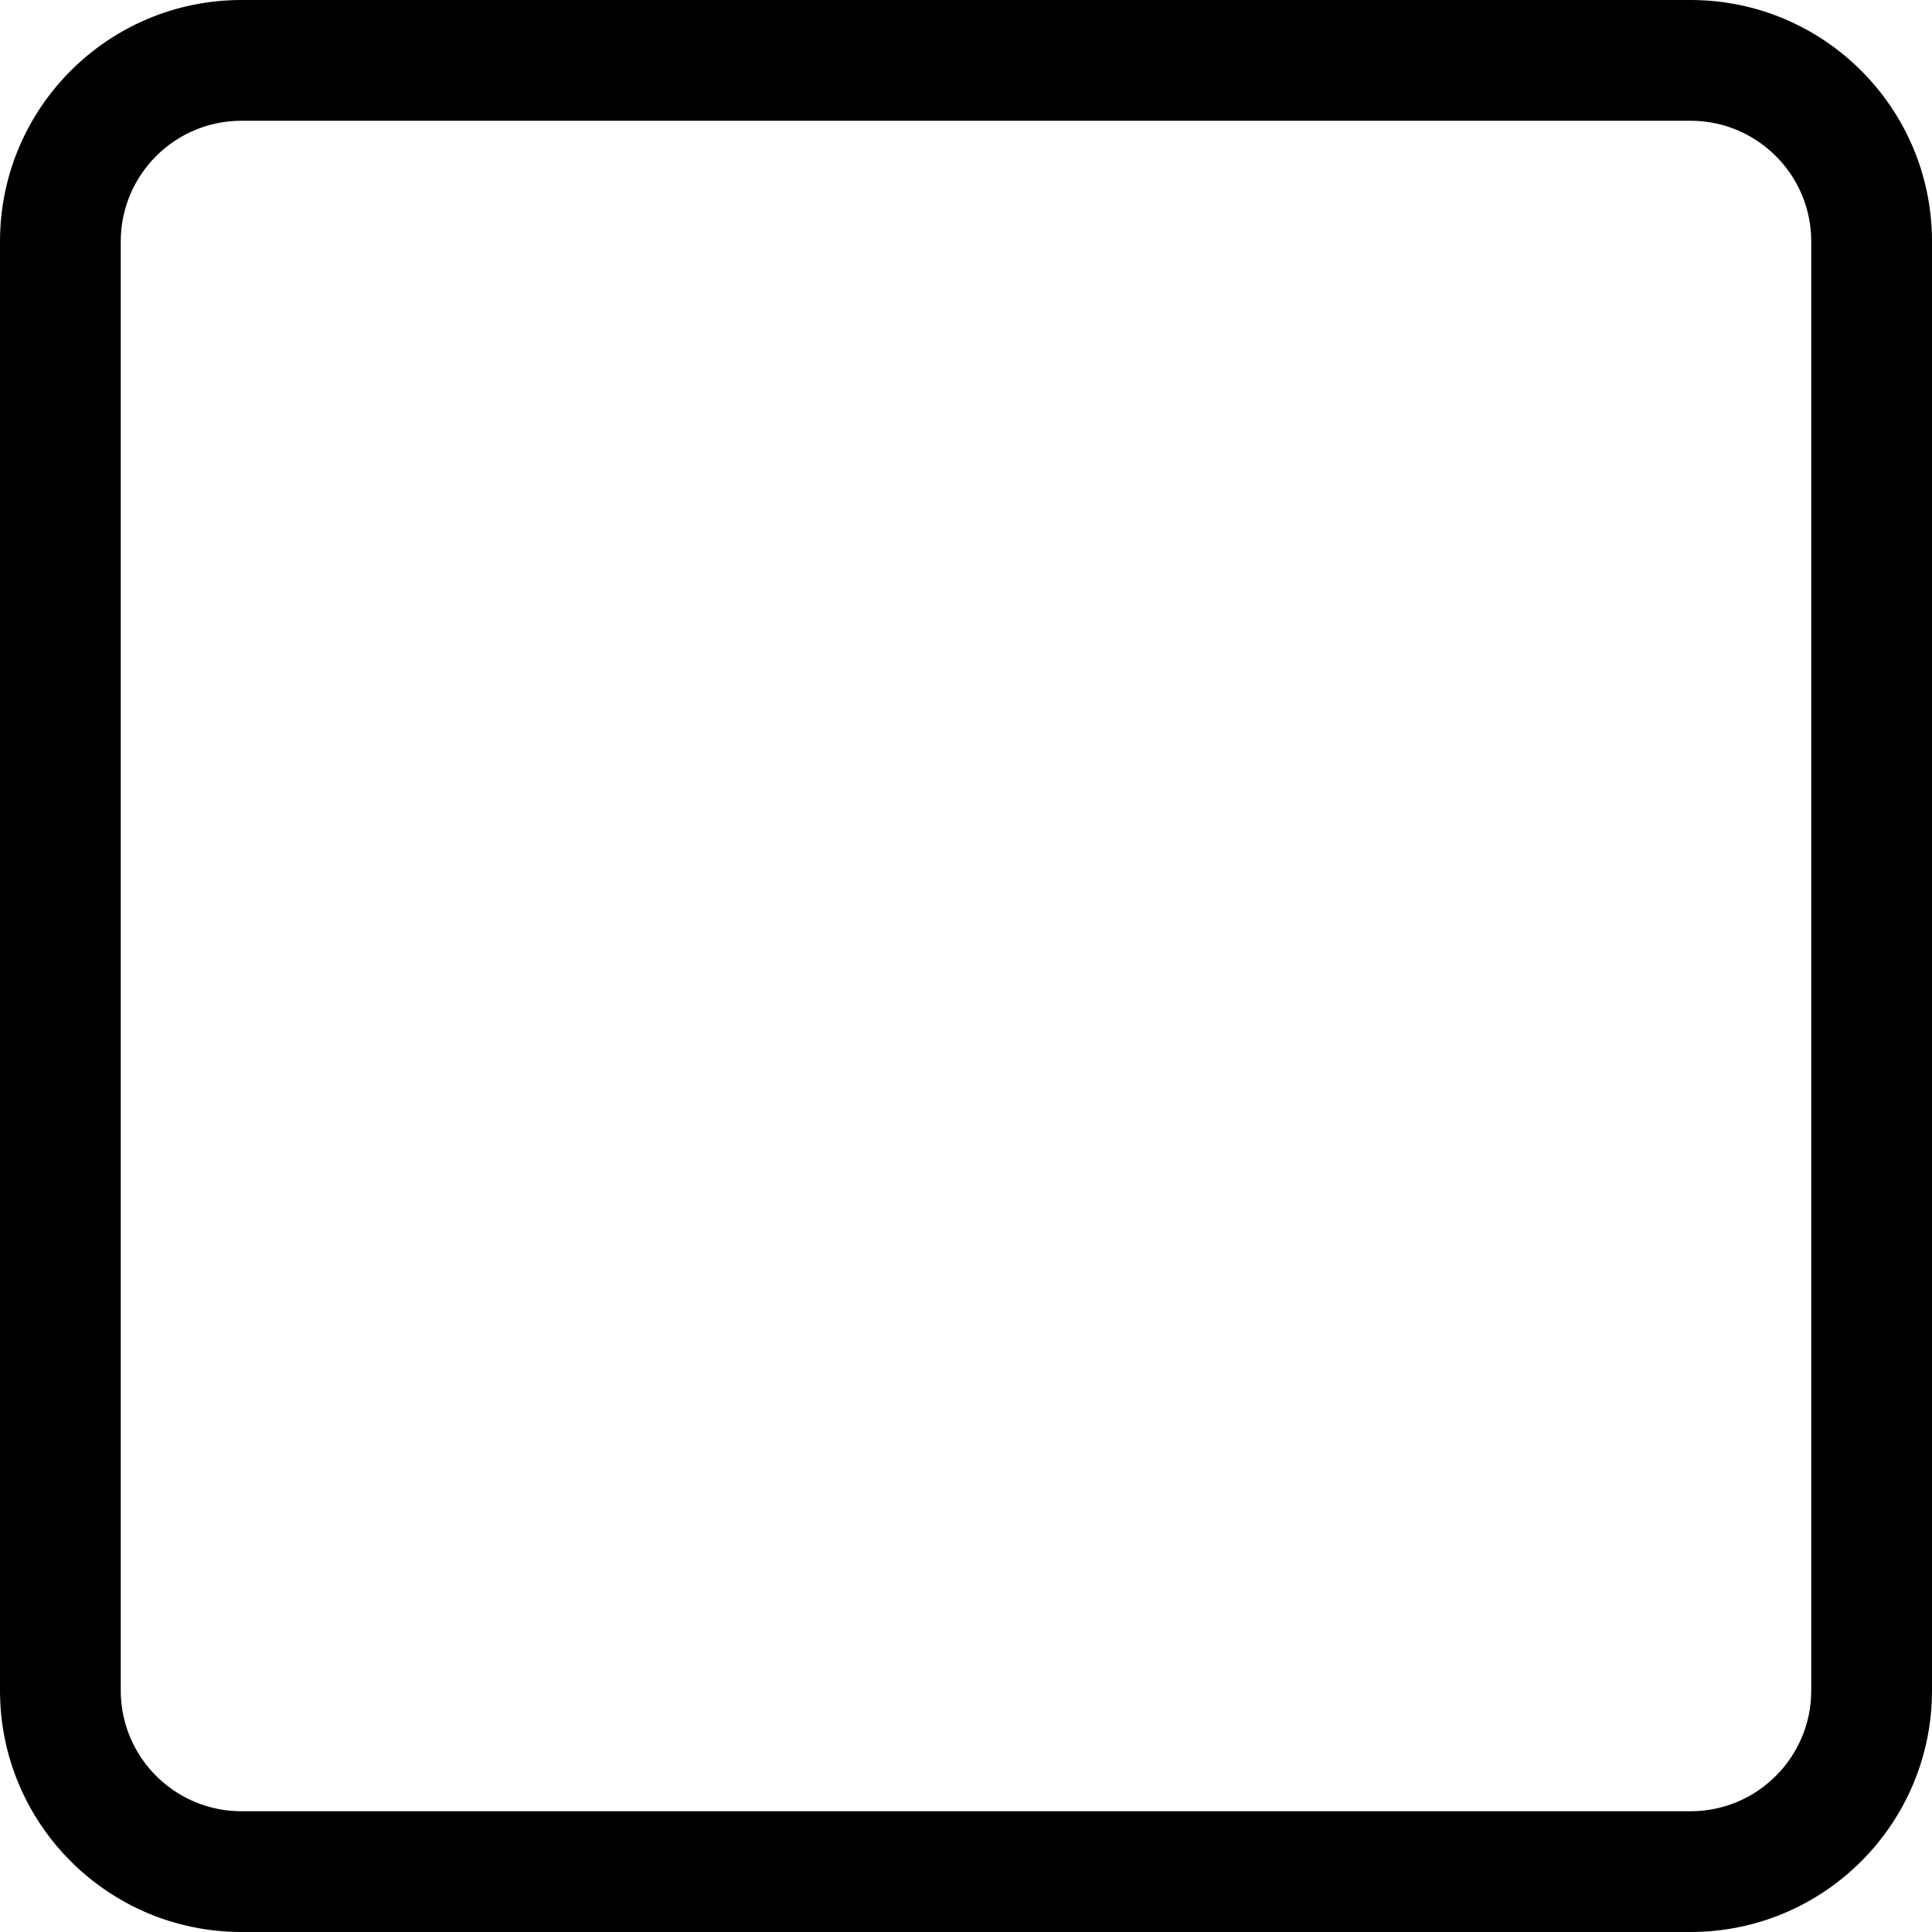
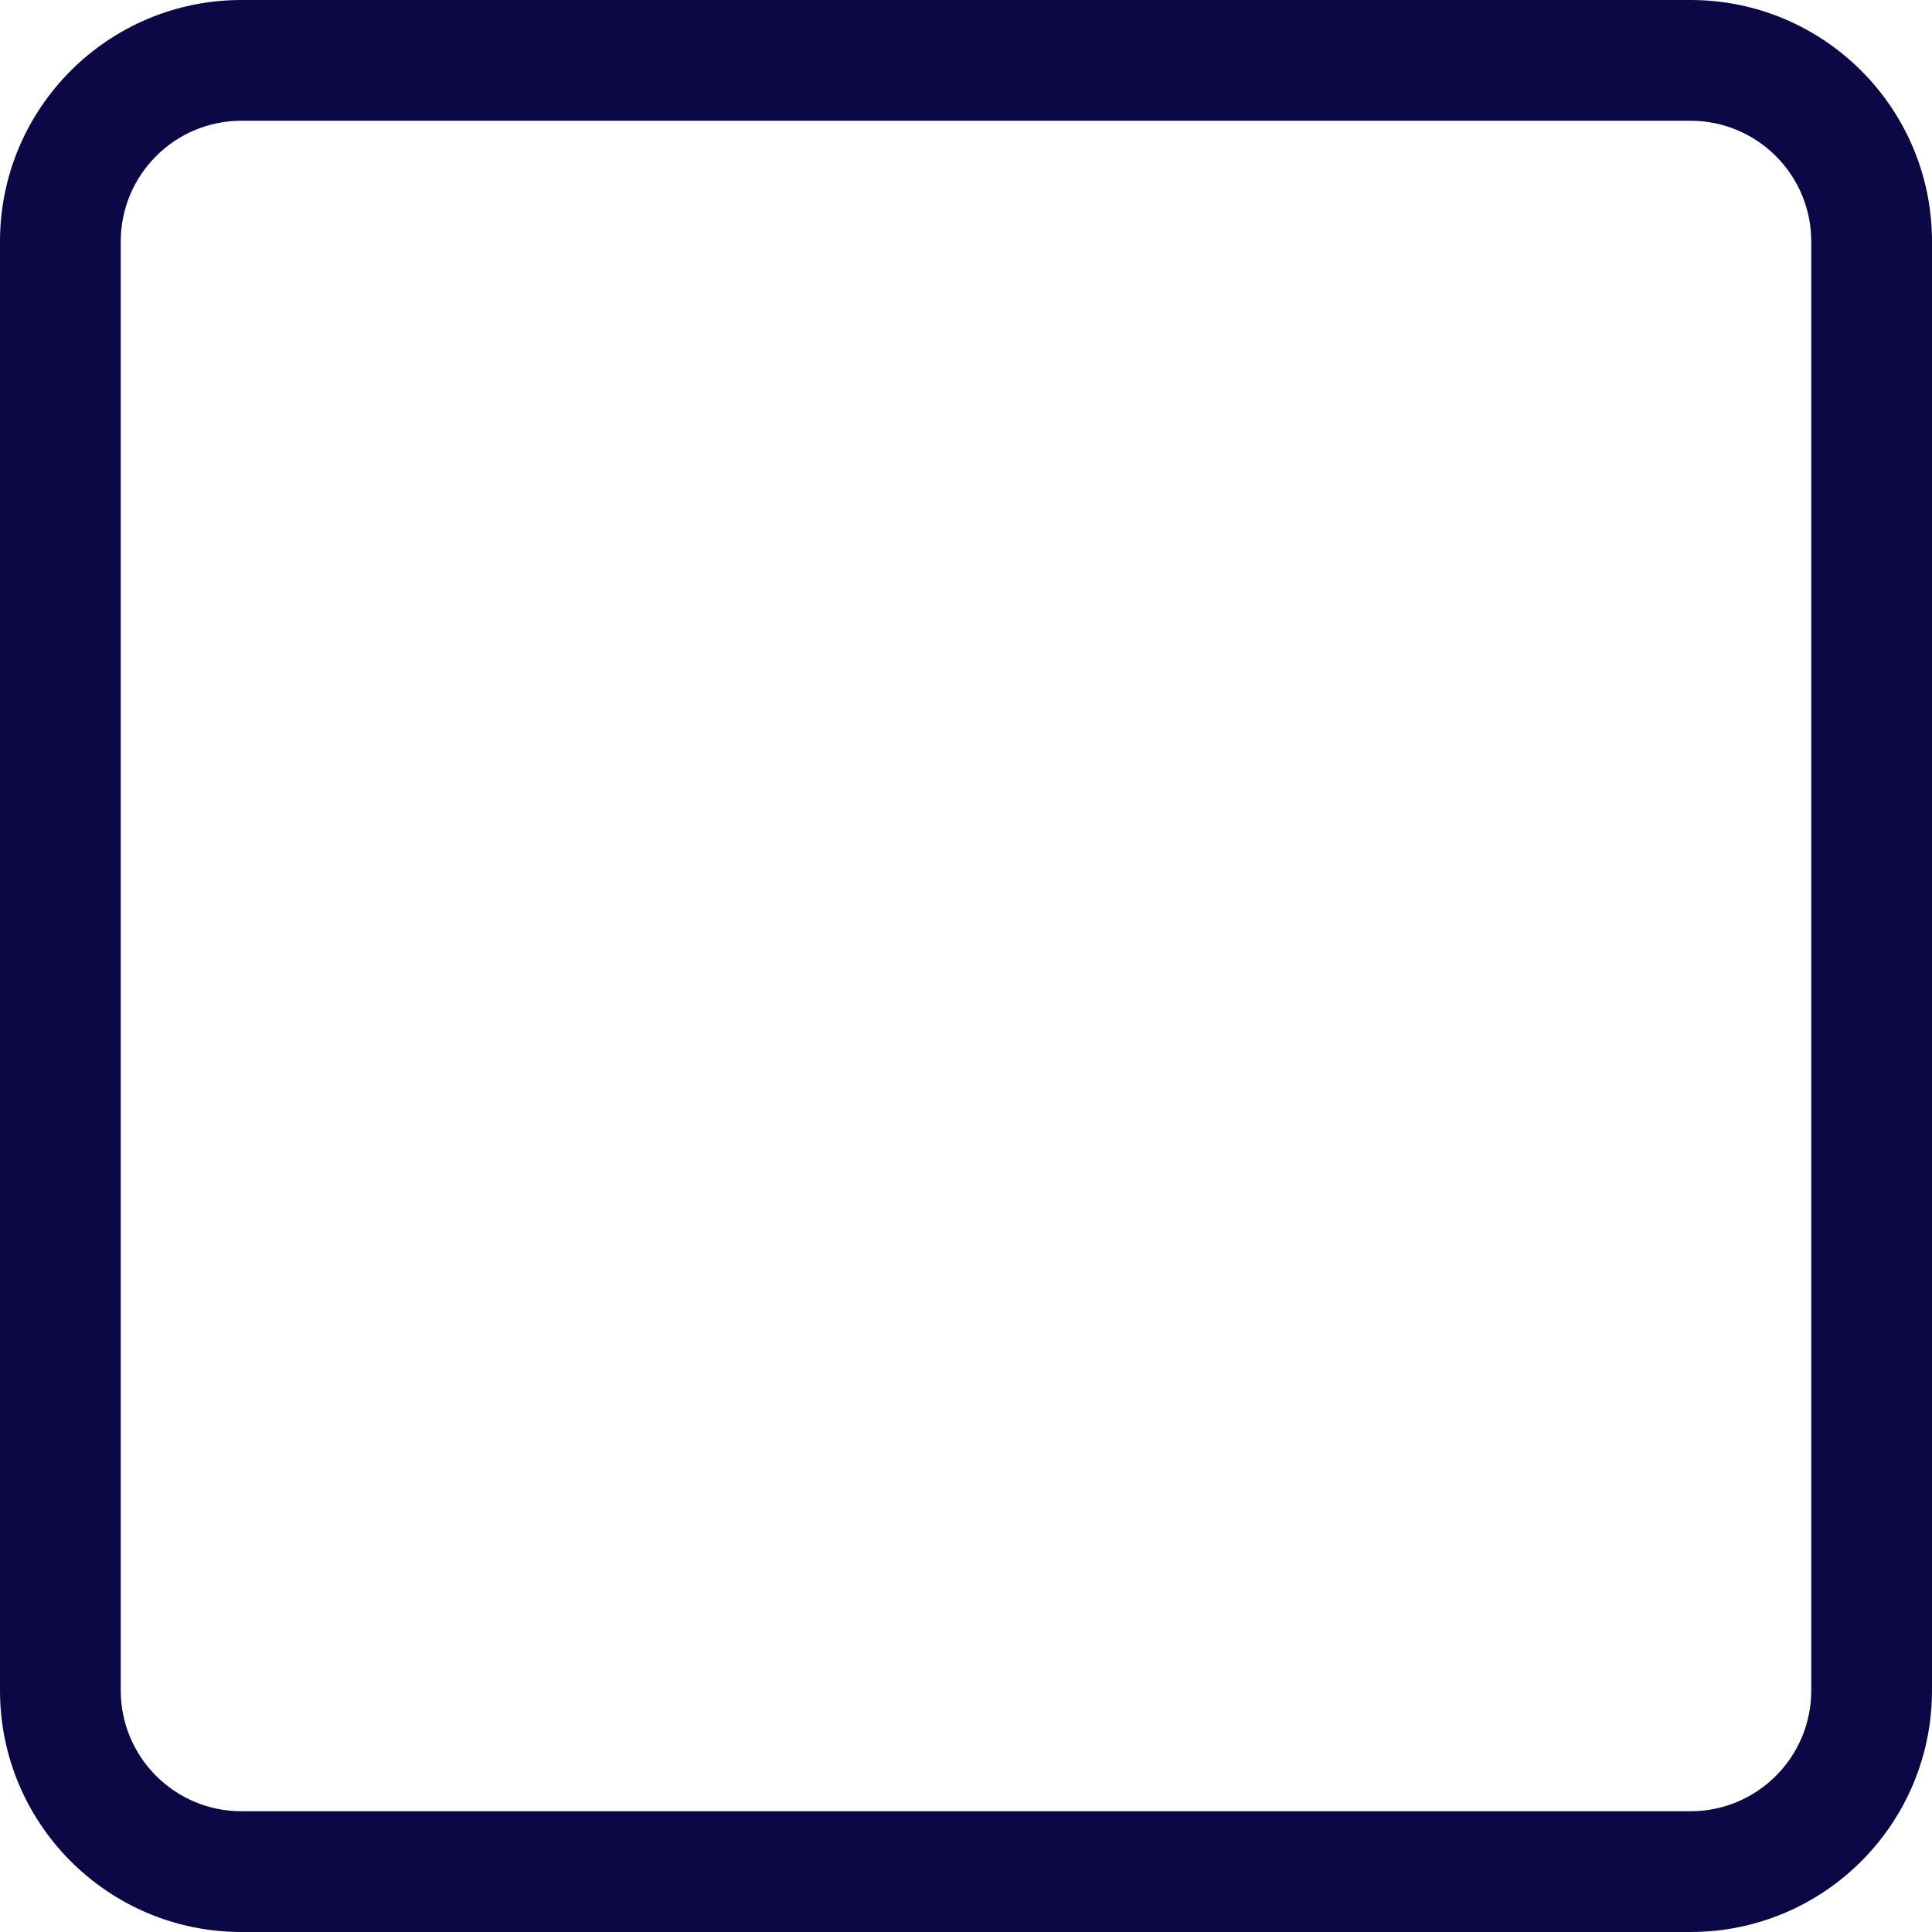
- <svg xmlns="http://www.w3.org/2000/svg" width="16" height="16" fill="currentColor" class="bi bi-square" viewBox="0 0 16 16">
+ <svg xmlns="http://www.w3.org/2000/svg" width="16" height="16" fill="#0c0745" class="bi bi-square" viewBox="0 0 16 16">
  <path d="M14 1a1 1 0 0 1 1 1v12a1 1 0 0 1-1 1H2a1 1 0 0 1-1-1V2a1 1 0 0 1 1-1h12zM2 0a2 2 0 0 0-2 2v12a2 2 0 0 0 2 2h12a2 2 0 0 0 2-2V2a2 2 0 0 0-2-2H2z" />
</svg>
